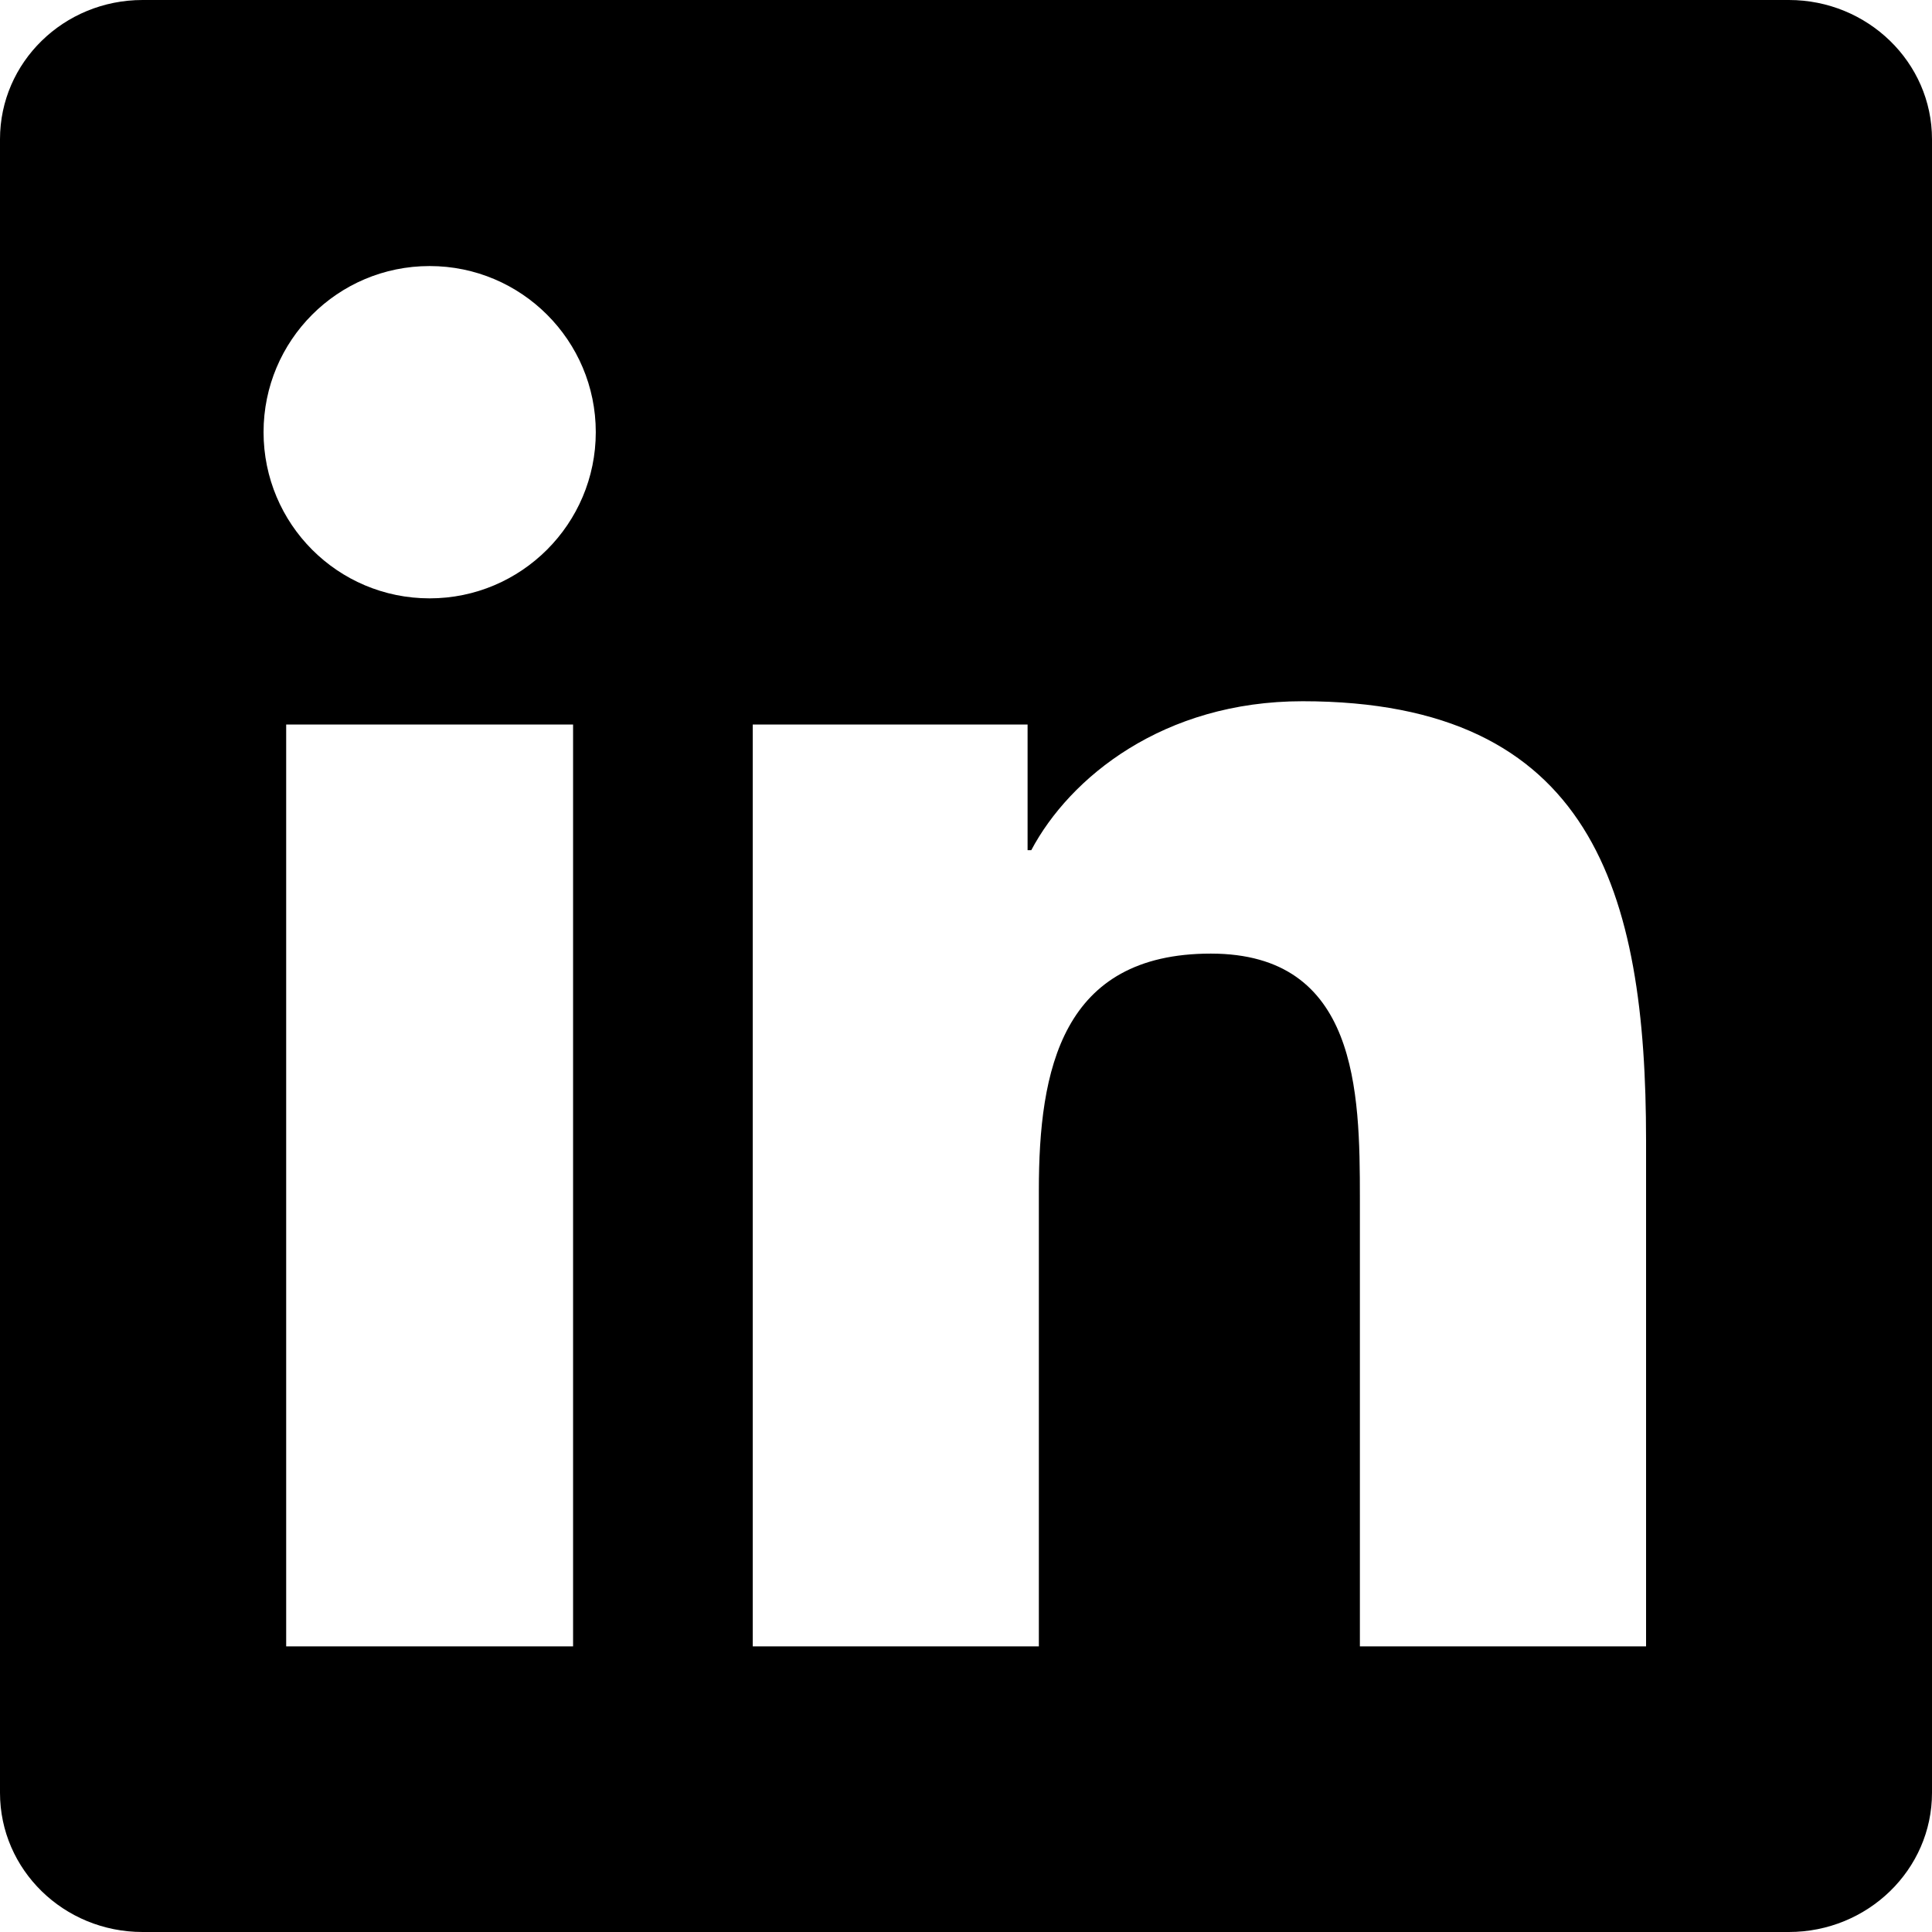
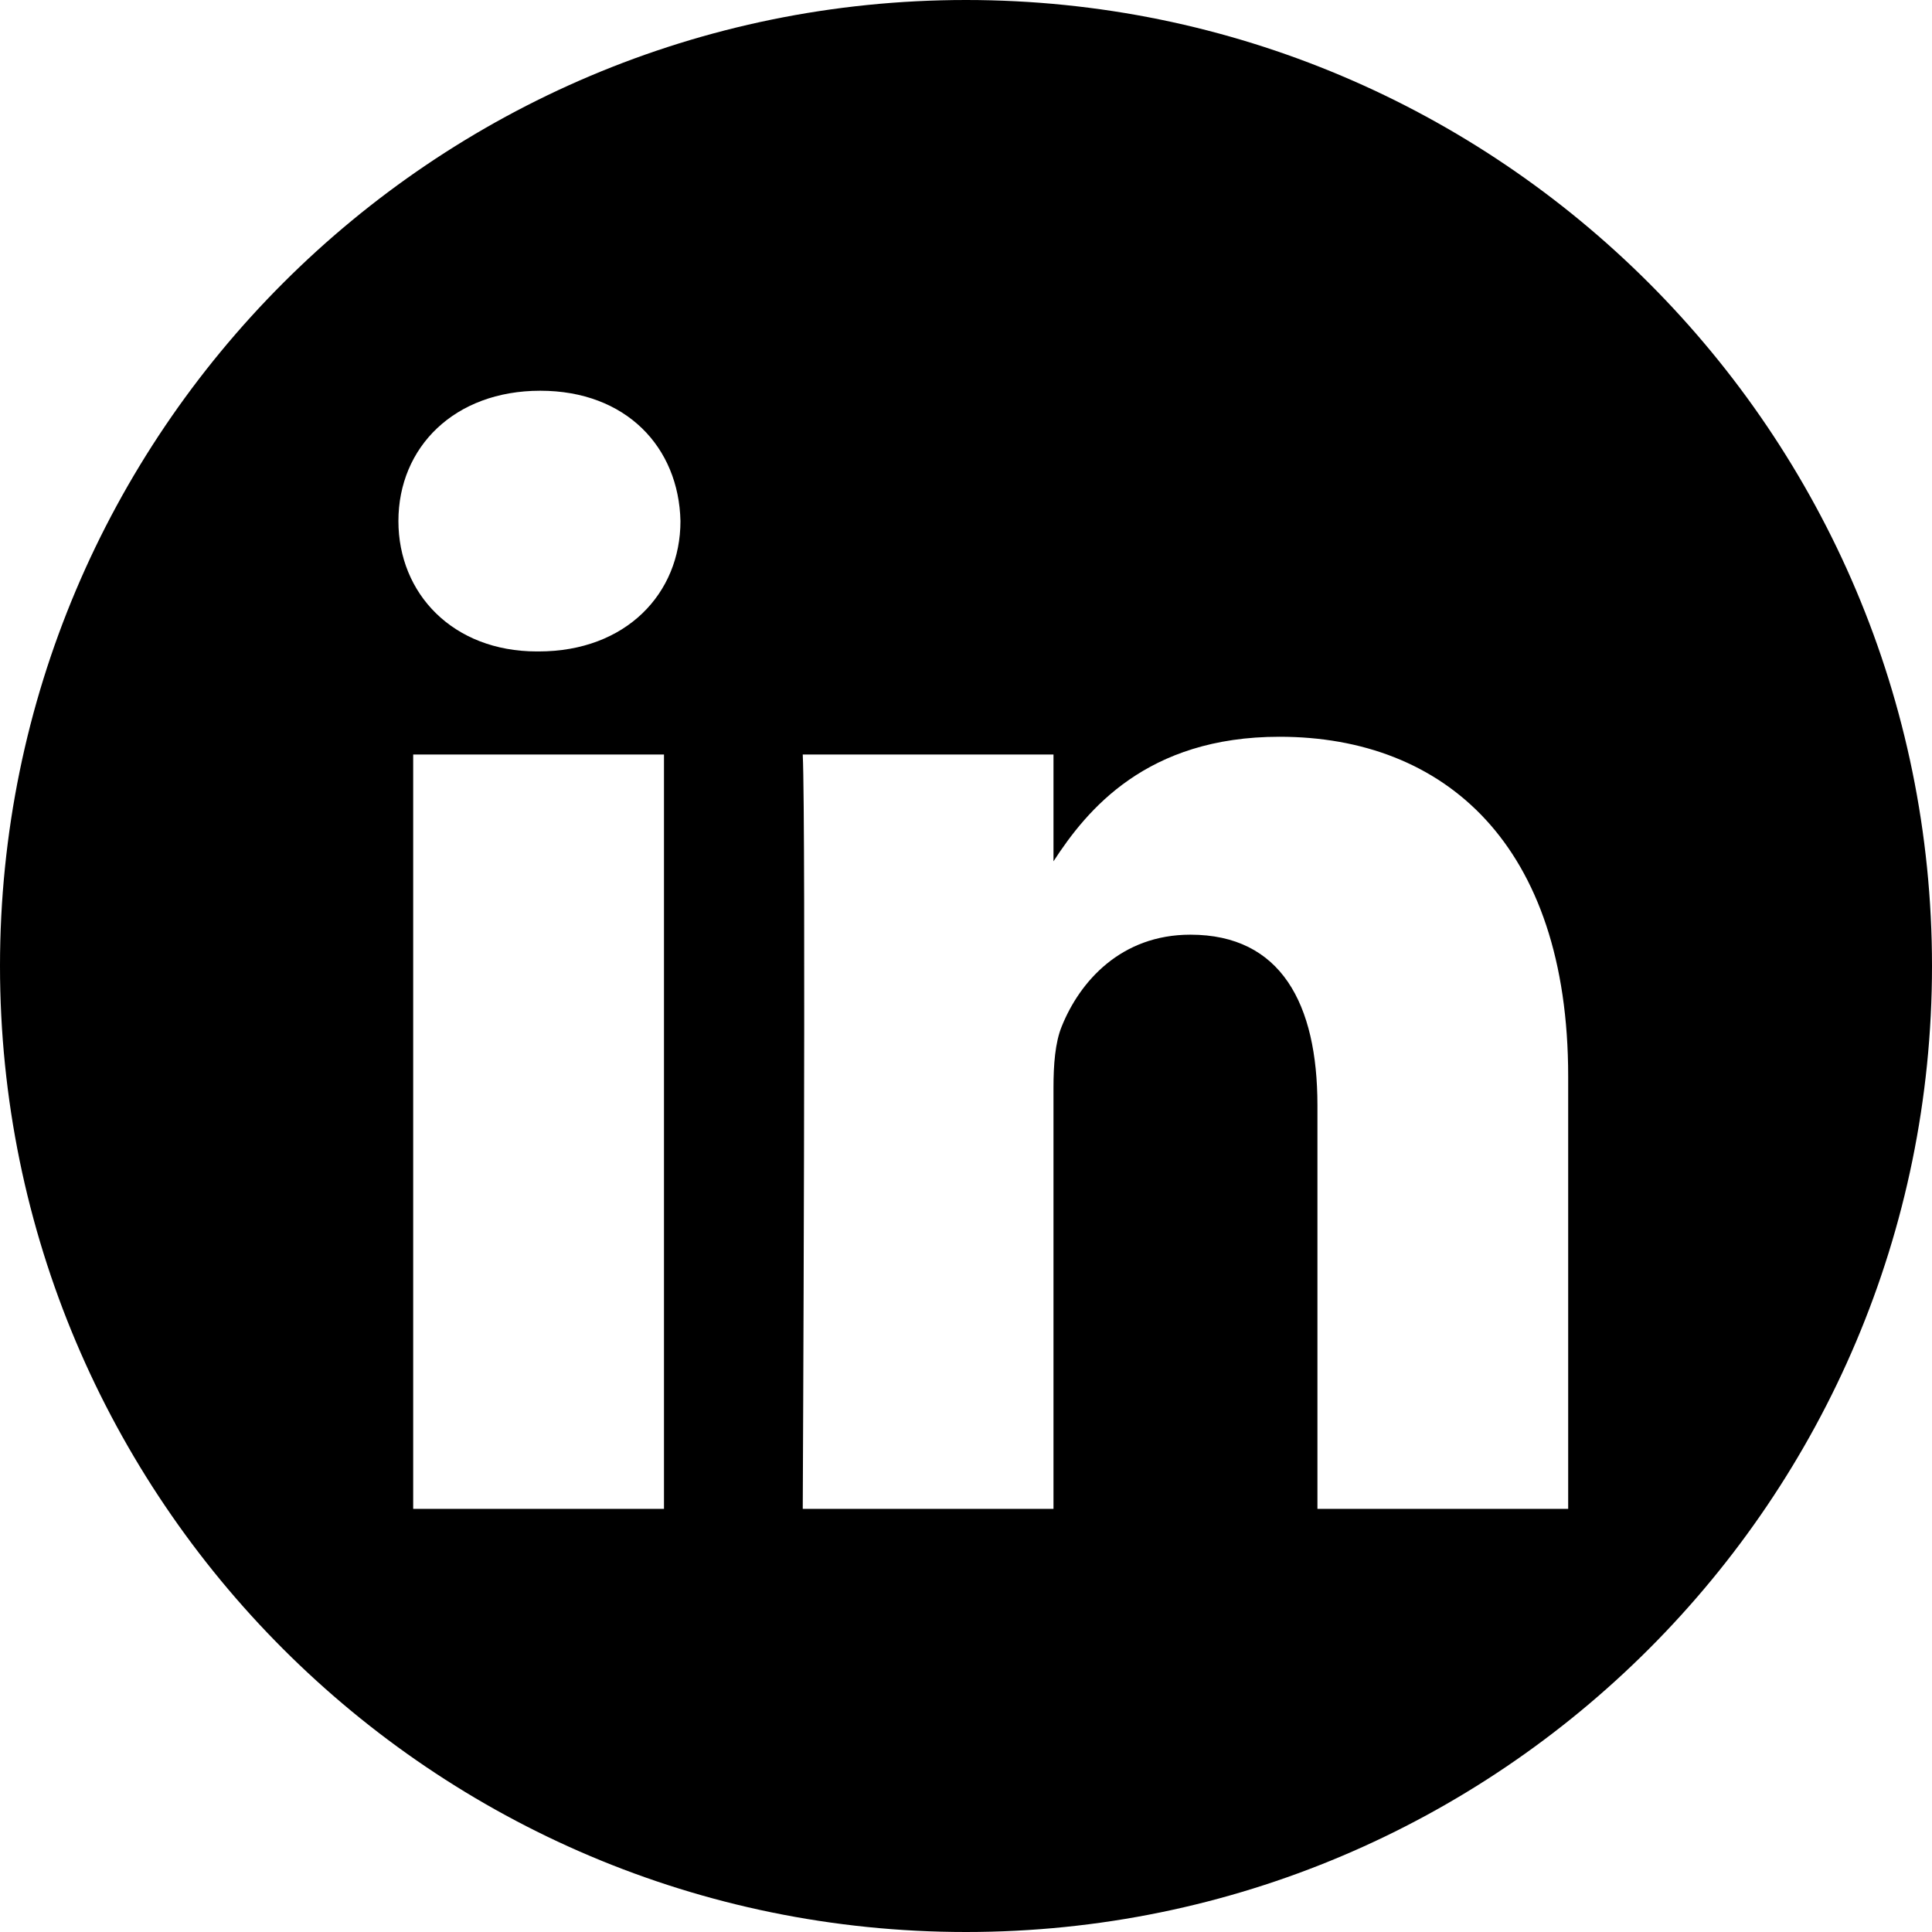
- <svg xmlns="http://www.w3.org/2000/svg" role="img" viewBox="0 0 24 24">
-   <path d="M20.447 20.452h-3.554v-5.569c0-1.328-.027-3.037-1.852-3.037-1.853 0-2.136 1.445-2.136 2.939v5.667H9.351V9h3.414v1.561h.046c.477-.9 1.637-1.85 3.37-1.85 3.601 0 4.267 2.37 4.267 5.455v6.286zM5.337 7.433c-1.144 0-2.063-.926-2.063-2.065 0-1.138.92-2.063 2.063-2.063 1.14 0 2.064.925 2.064 2.063 0 1.139-.925 2.065-2.064 2.065zm1.782 13.019H3.555V9h3.564v11.452zM22.225 0H1.771C.792 0 0 .774 0 1.729v20.542C0 23.227.792 24 1.771 24h20.451C23.2 24 24 23.227 24 22.271V1.729C24 .774 23.2 0 22.222 0h.003z" />
+ <svg xmlns="http://www.w3.org/2000/svg" height="100%" style="fill-rule:evenodd;clip-rule:evenodd;stroke-linejoin:round;stroke-miterlimit:2;" version="1.1" viewBox="0 0 512 512" width="100%" xml:space="preserve">
+   <path d="M256,0c141.29,0 256,114.71 256,256c0,141.29 -114.71,256 -256,256c-141.29,0 -256,-114.71 -256,-256c0,-141.29 114.71,-256 256,-256Zm-80.037,399.871l0,-199.921l-66.464,0l0,199.921l66.464,0Zm239.62,0l0,-114.646c0,-61.409 -32.787,-89.976 -76.509,-89.976c-35.255,0 -51.047,19.389 -59.889,33.007l0,-28.306l-66.447,0c0.881,18.757 0,199.921 0,199.921l66.446,0l0,-111.65c0,-5.976 0.43,-11.95 2.191,-16.221c4.795,-11.935 15.737,-24.299 34.095,-24.299c24.034,0 33.663,18.34 33.663,45.204l0,106.966l66.45,0Zm-272.403,-296.321c-22.74,0 -37.597,14.95 -37.597,34.545c0,19.182 14.405,34.544 36.717,34.544l0.429,0c23.175,0 37.6,-15.362 37.6,-34.544c-0.43,-19.595 -14.424,-34.545 -37.149,-34.545Z" />
</svg>
